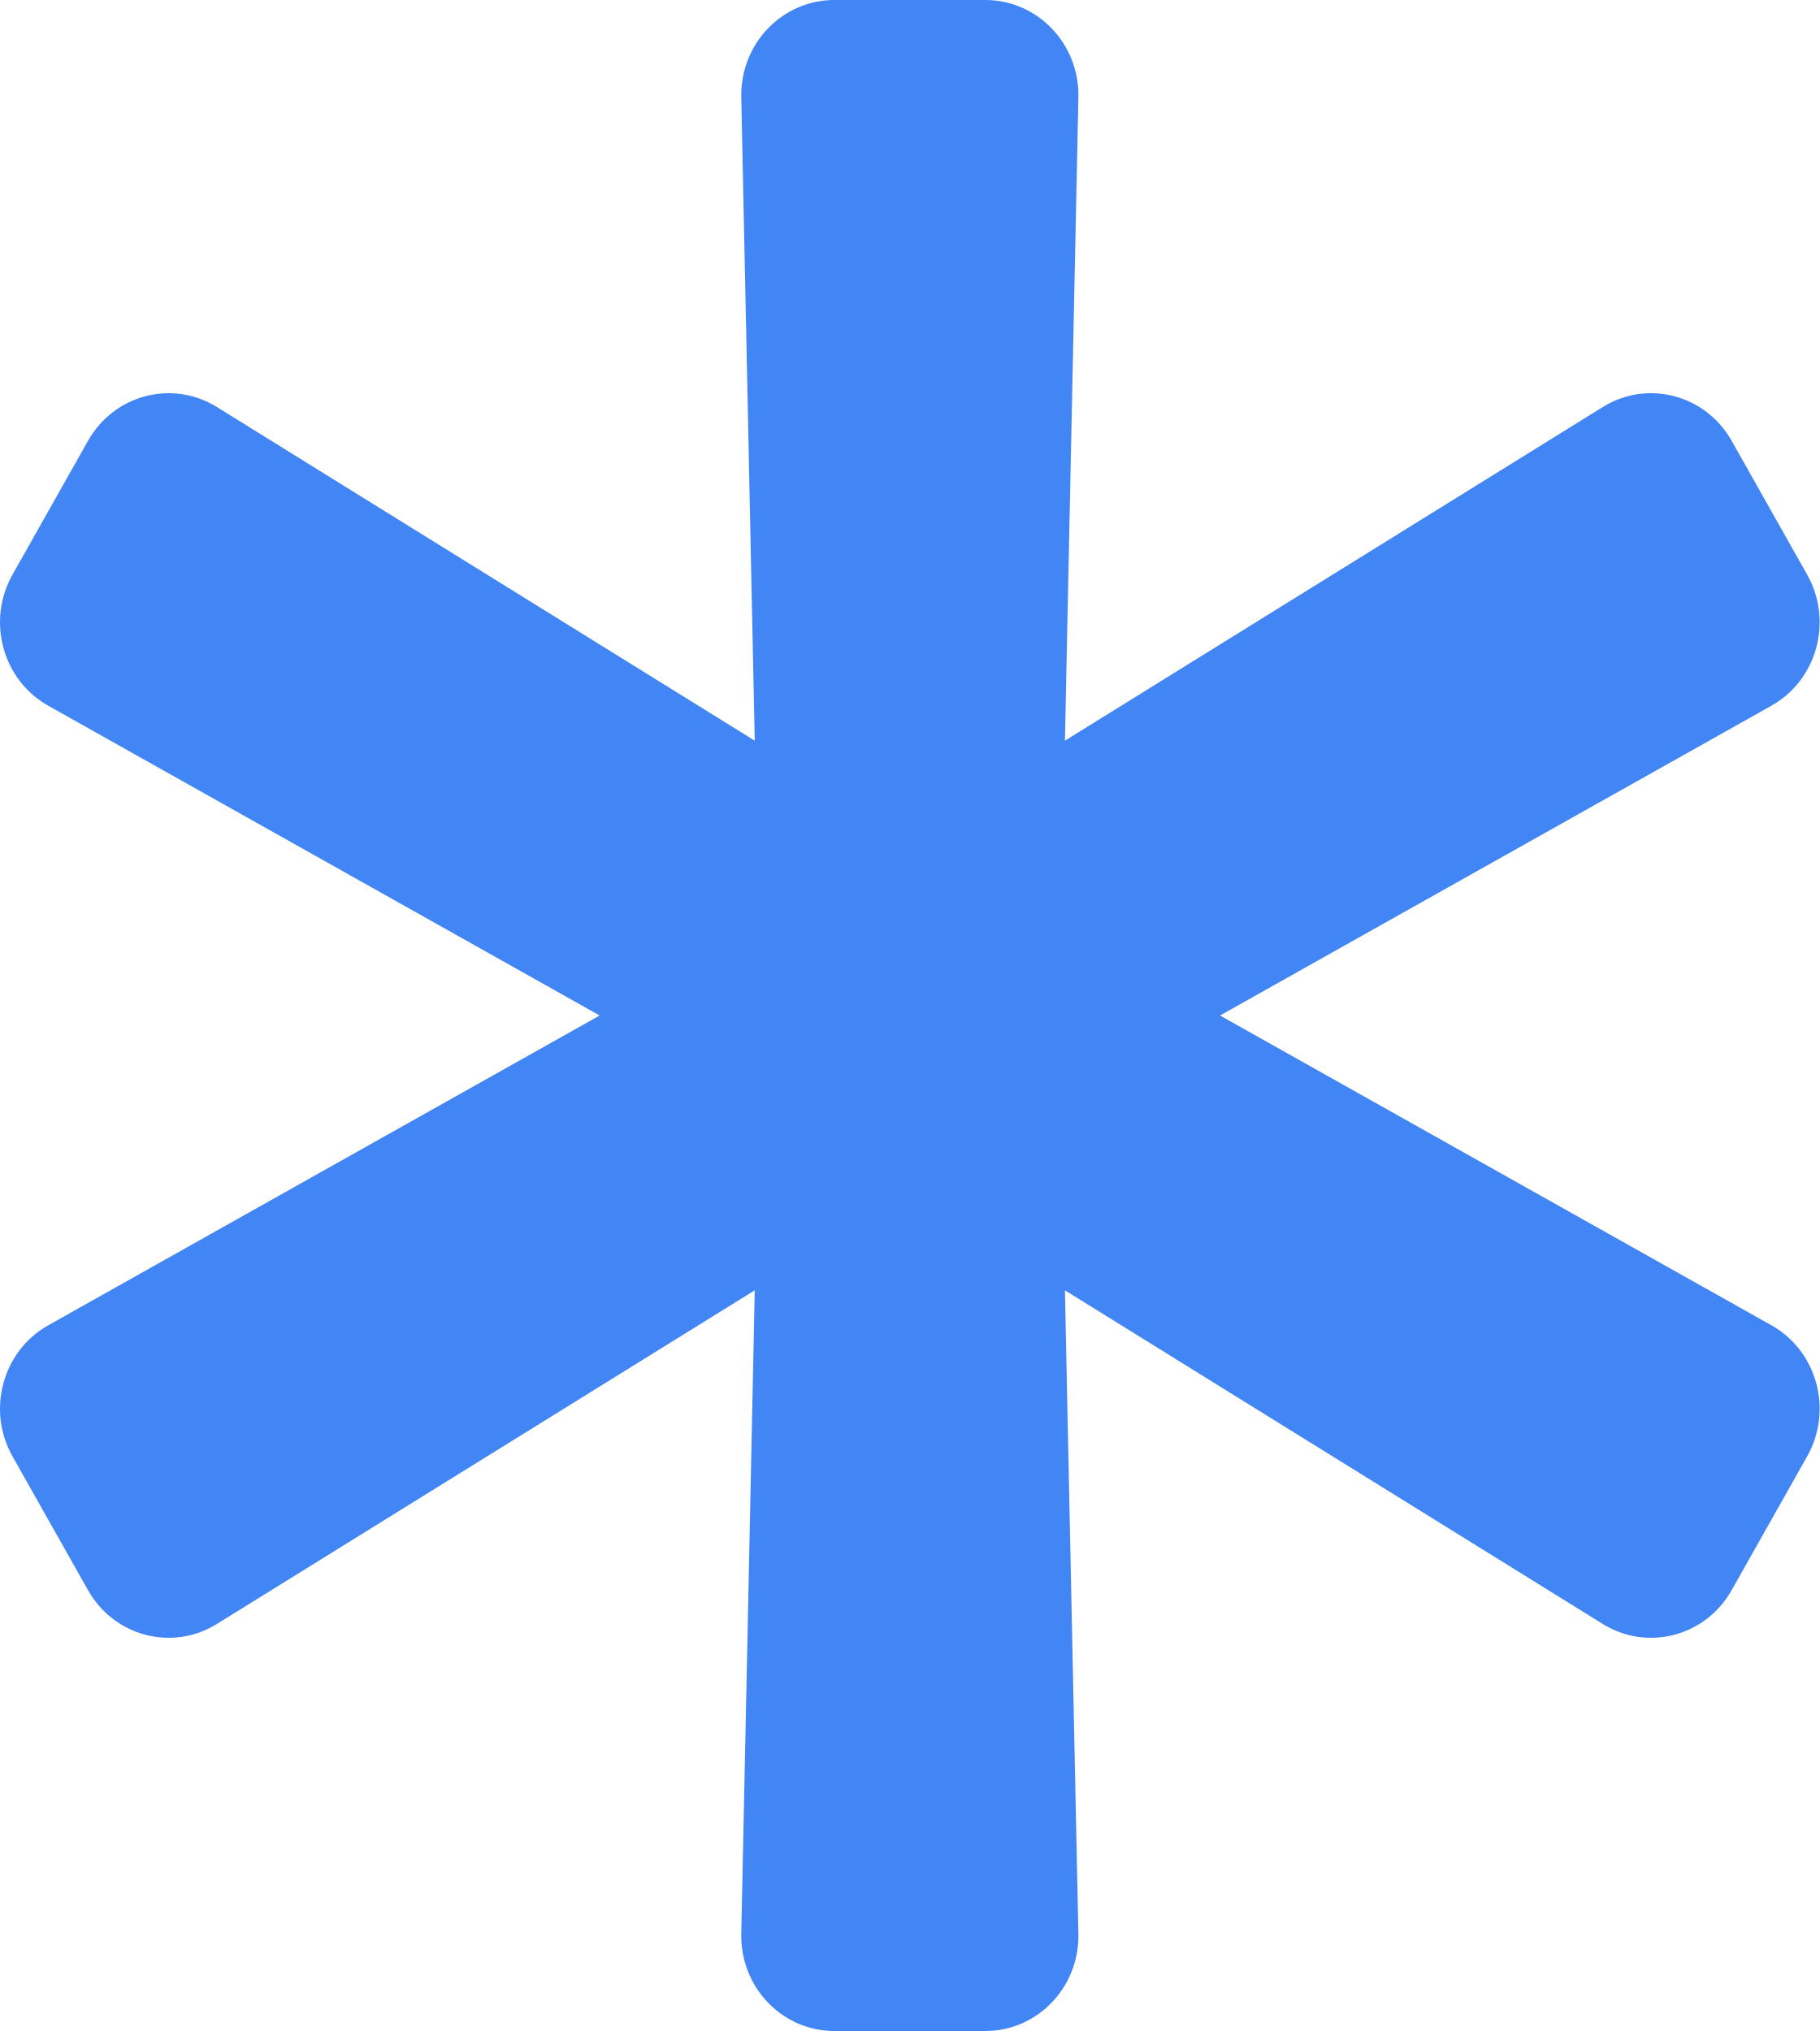
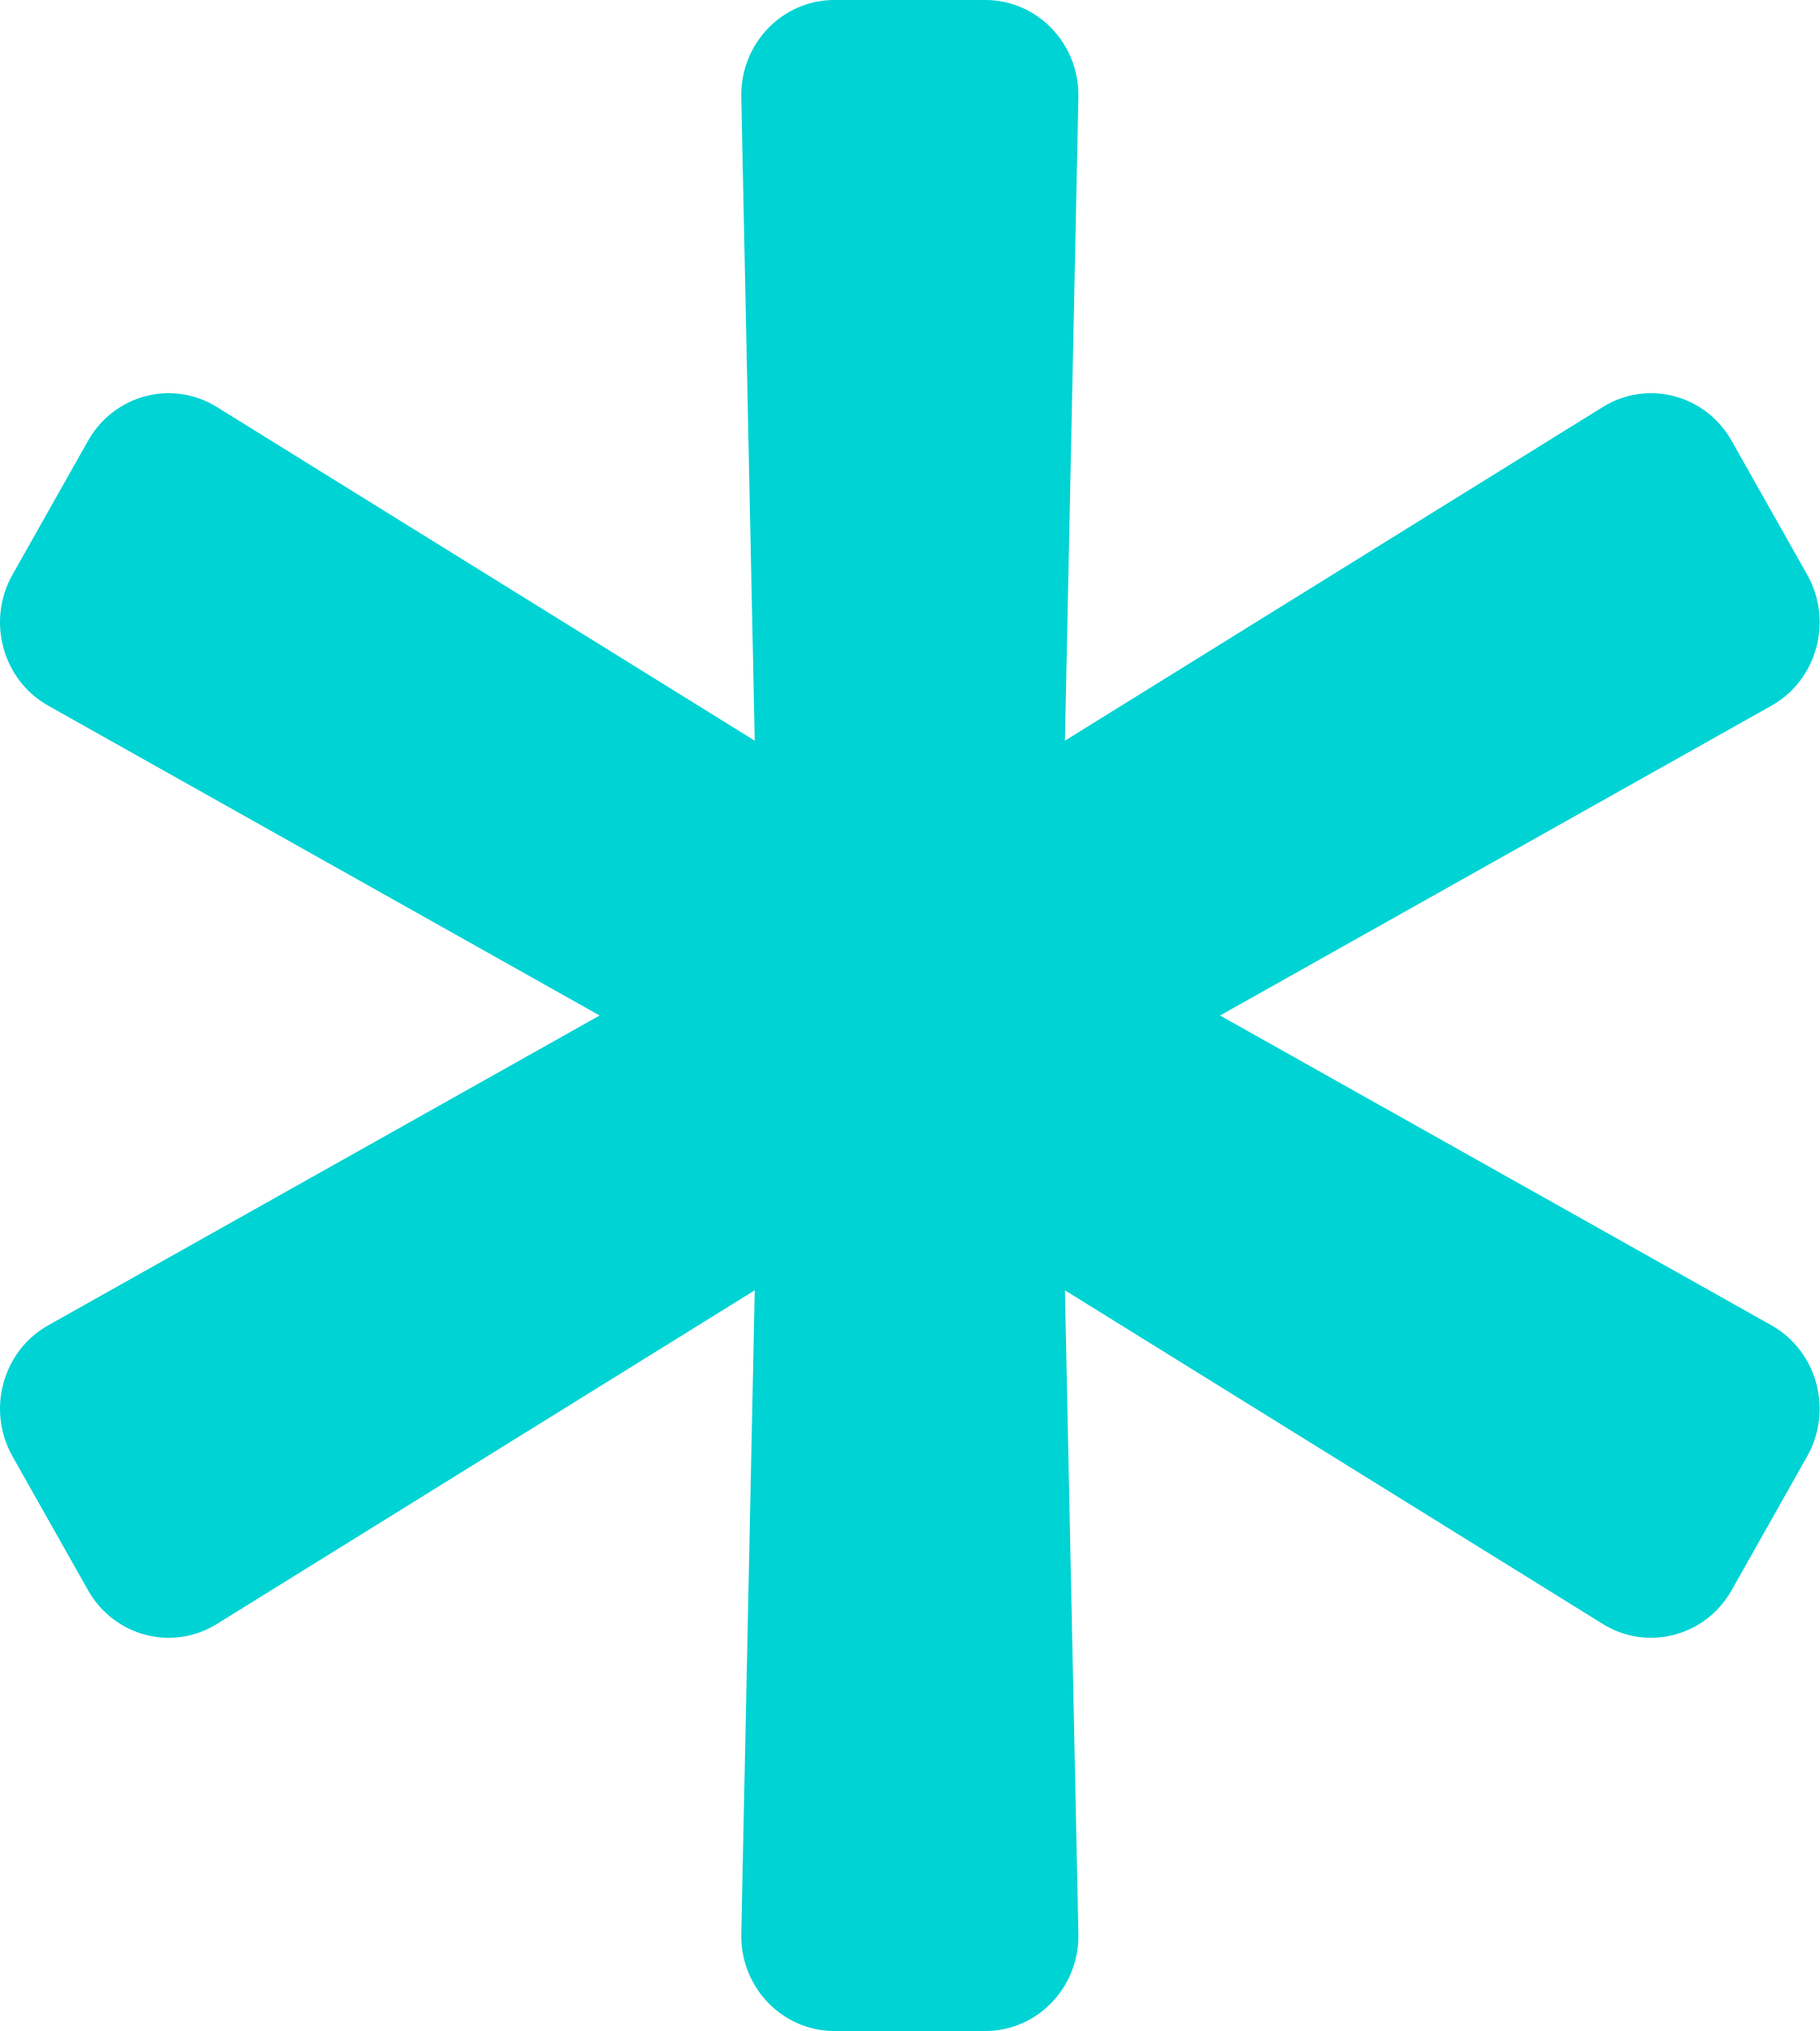
<svg xmlns="http://www.w3.org/2000/svg" width="43" height="48" viewBox="0 0 43 48" fill="none">
-   <path d="M41.859 31.321L28.83 24L41.859 16.679C42.94 16.072 43.321 14.674 42.705 13.582L40.92 10.418C40.304 9.326 38.93 8.965 37.876 9.619L25.165 17.505L25.483 2.298C25.51 1.037 24.518 0 23.285 0H19.715C18.482 0 17.49 1.037 17.517 2.298L17.835 17.505L5.124 9.619C4.07 8.965 2.696 9.326 2.08 10.418L0.295 13.582C-0.321 14.674 0.06 16.072 1.141 16.679L14.17 24L1.141 31.321C0.06 31.928 -0.321 33.326 0.295 34.418L2.08 37.582C2.696 38.674 4.07 39.035 5.124 38.381L17.835 30.495L17.517 45.702C17.49 46.963 18.482 48 19.715 48H23.285C24.518 48 25.51 46.963 25.483 45.702L25.165 30.495L37.876 38.381C38.93 39.035 40.304 38.674 40.92 37.582L42.705 34.418C43.321 33.326 42.94 31.928 41.859 31.321Z" fill="#4285F4" />
+   <path d="M41.859 31.321L28.83 24L41.859 16.679C42.94 16.072 43.321 14.674 42.705 13.582L40.92 10.418C40.304 9.326 38.93 8.965 37.876 9.619L25.165 17.505L25.483 2.298C25.51 1.037 24.518 0 23.285 0H19.715C18.482 0 17.49 1.037 17.517 2.298L17.835 17.505L5.124 9.619C4.07 8.965 2.696 9.326 2.08 10.418L0.295 13.582C-0.321 14.674 0.06 16.072 1.141 16.679L14.17 24L1.141 31.321C0.06 31.928 -0.321 33.326 0.295 34.418L2.08 37.582C2.696 38.674 4.07 39.035 5.124 38.381L17.835 30.495L17.517 45.702C17.49 46.963 18.482 48 19.715 48H23.285C24.518 48 25.51 46.963 25.483 45.702L25.165 30.495L37.876 38.381C38.93 39.035 40.304 38.674 40.92 37.582L42.705 34.418C43.321 33.326 42.94 31.928 41.859 31.321Z" fill="#00D3D4" />
</svg>
